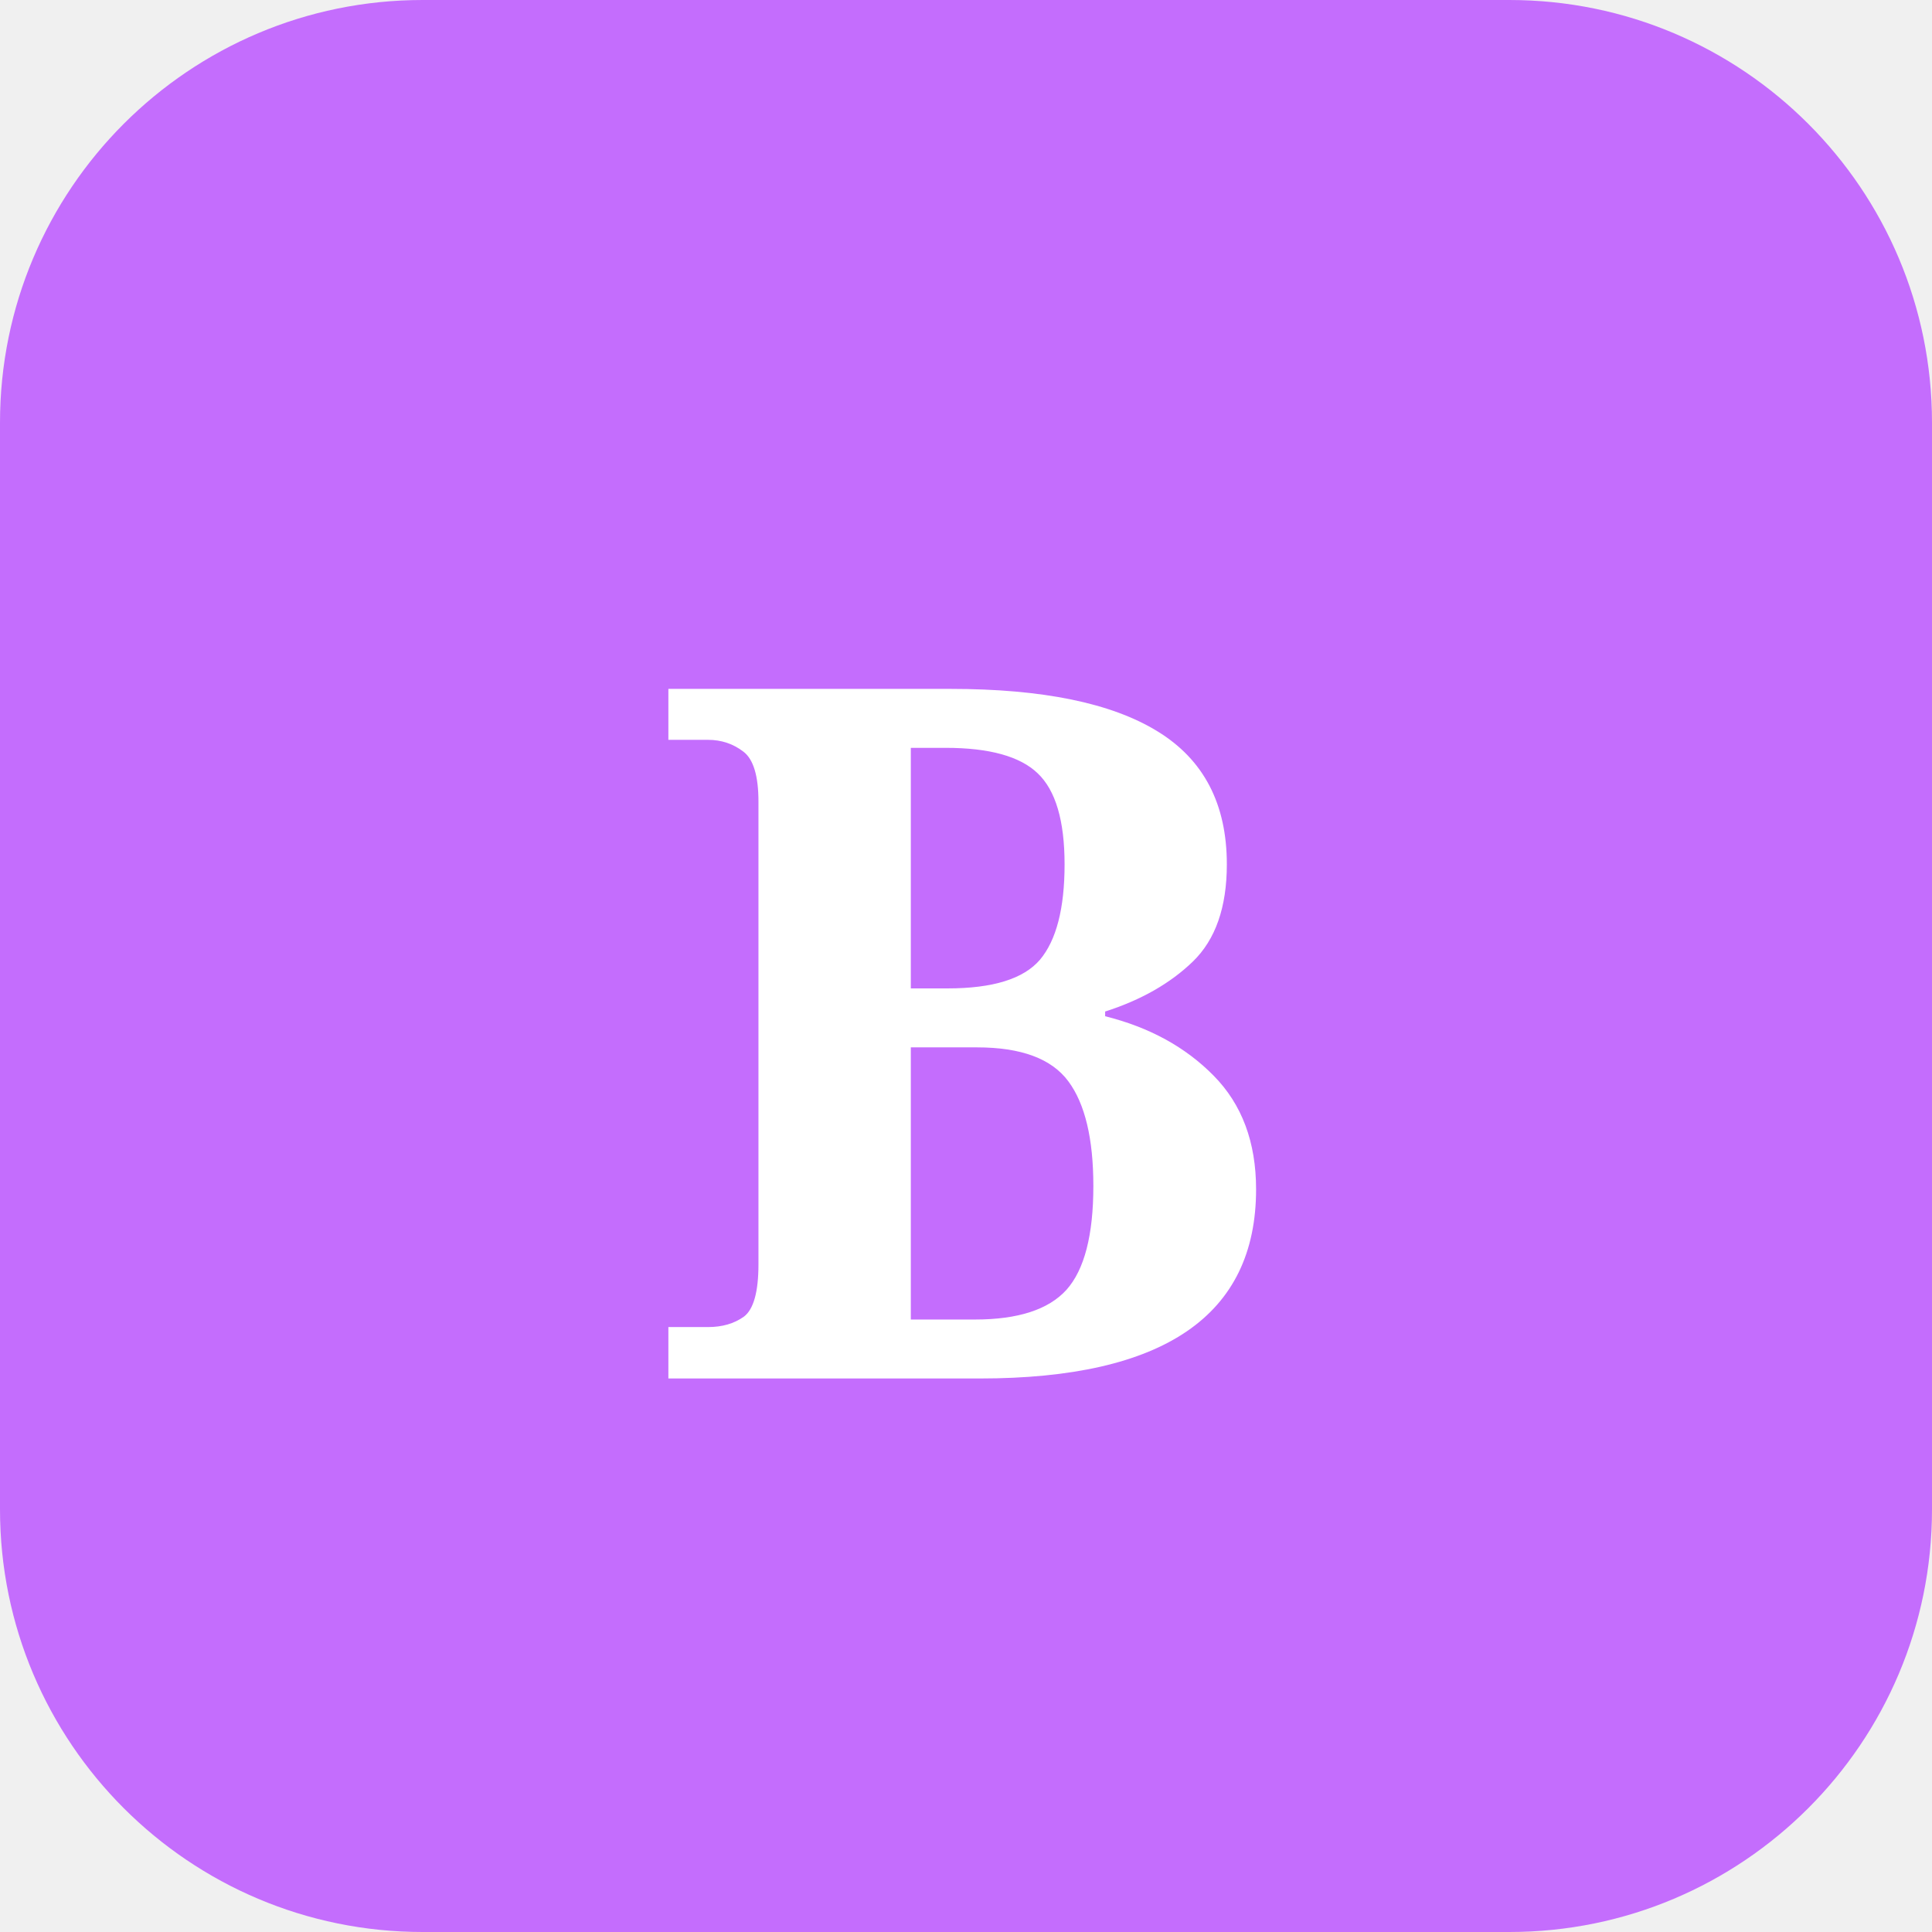
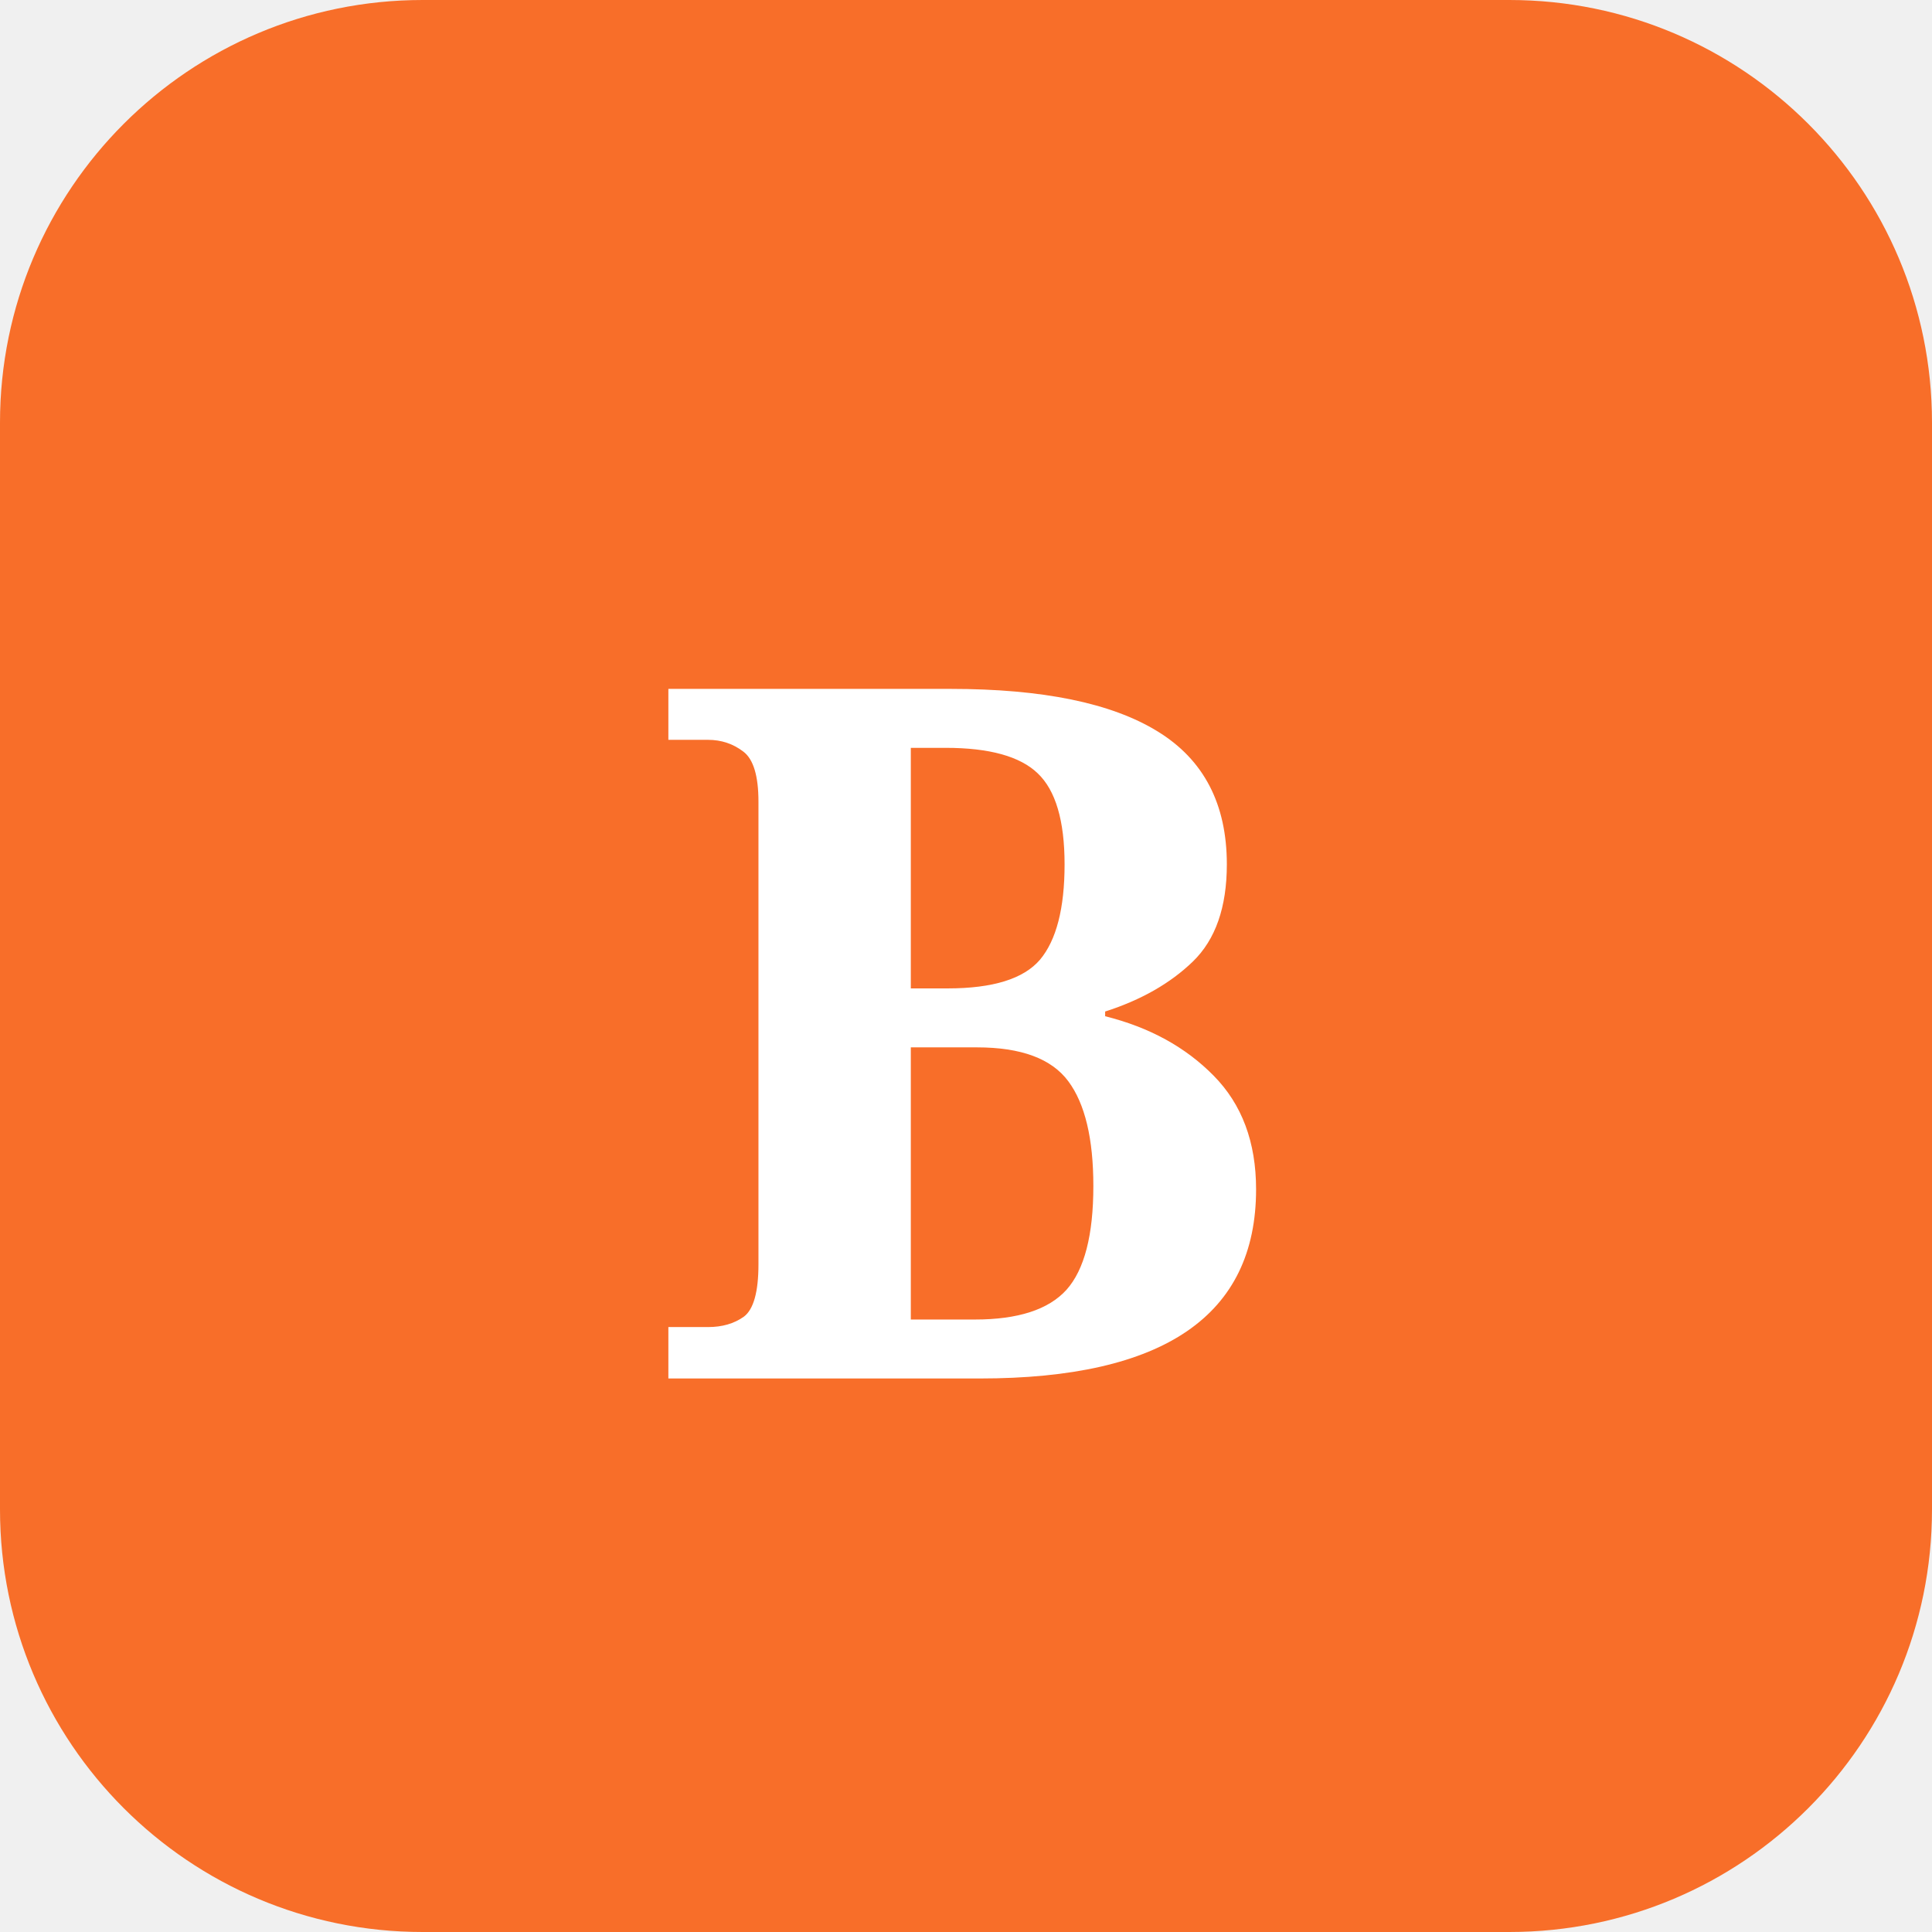
<svg xmlns="http://www.w3.org/2000/svg" viewBox="0 0 64 64" fill="none">
-   <rect width="64" height="64" rx="14" fill="#C46DFD" />
+   <rect width="64" height="64" rx="14" fill="#F86E29" />
  <text x="50%" y="54%" dominant-baseline="middle" text-anchor="middle" fill="#ffffff" font-family="Georgia, serif" font-size="32" font-weight="700">B</text>
</svg>
